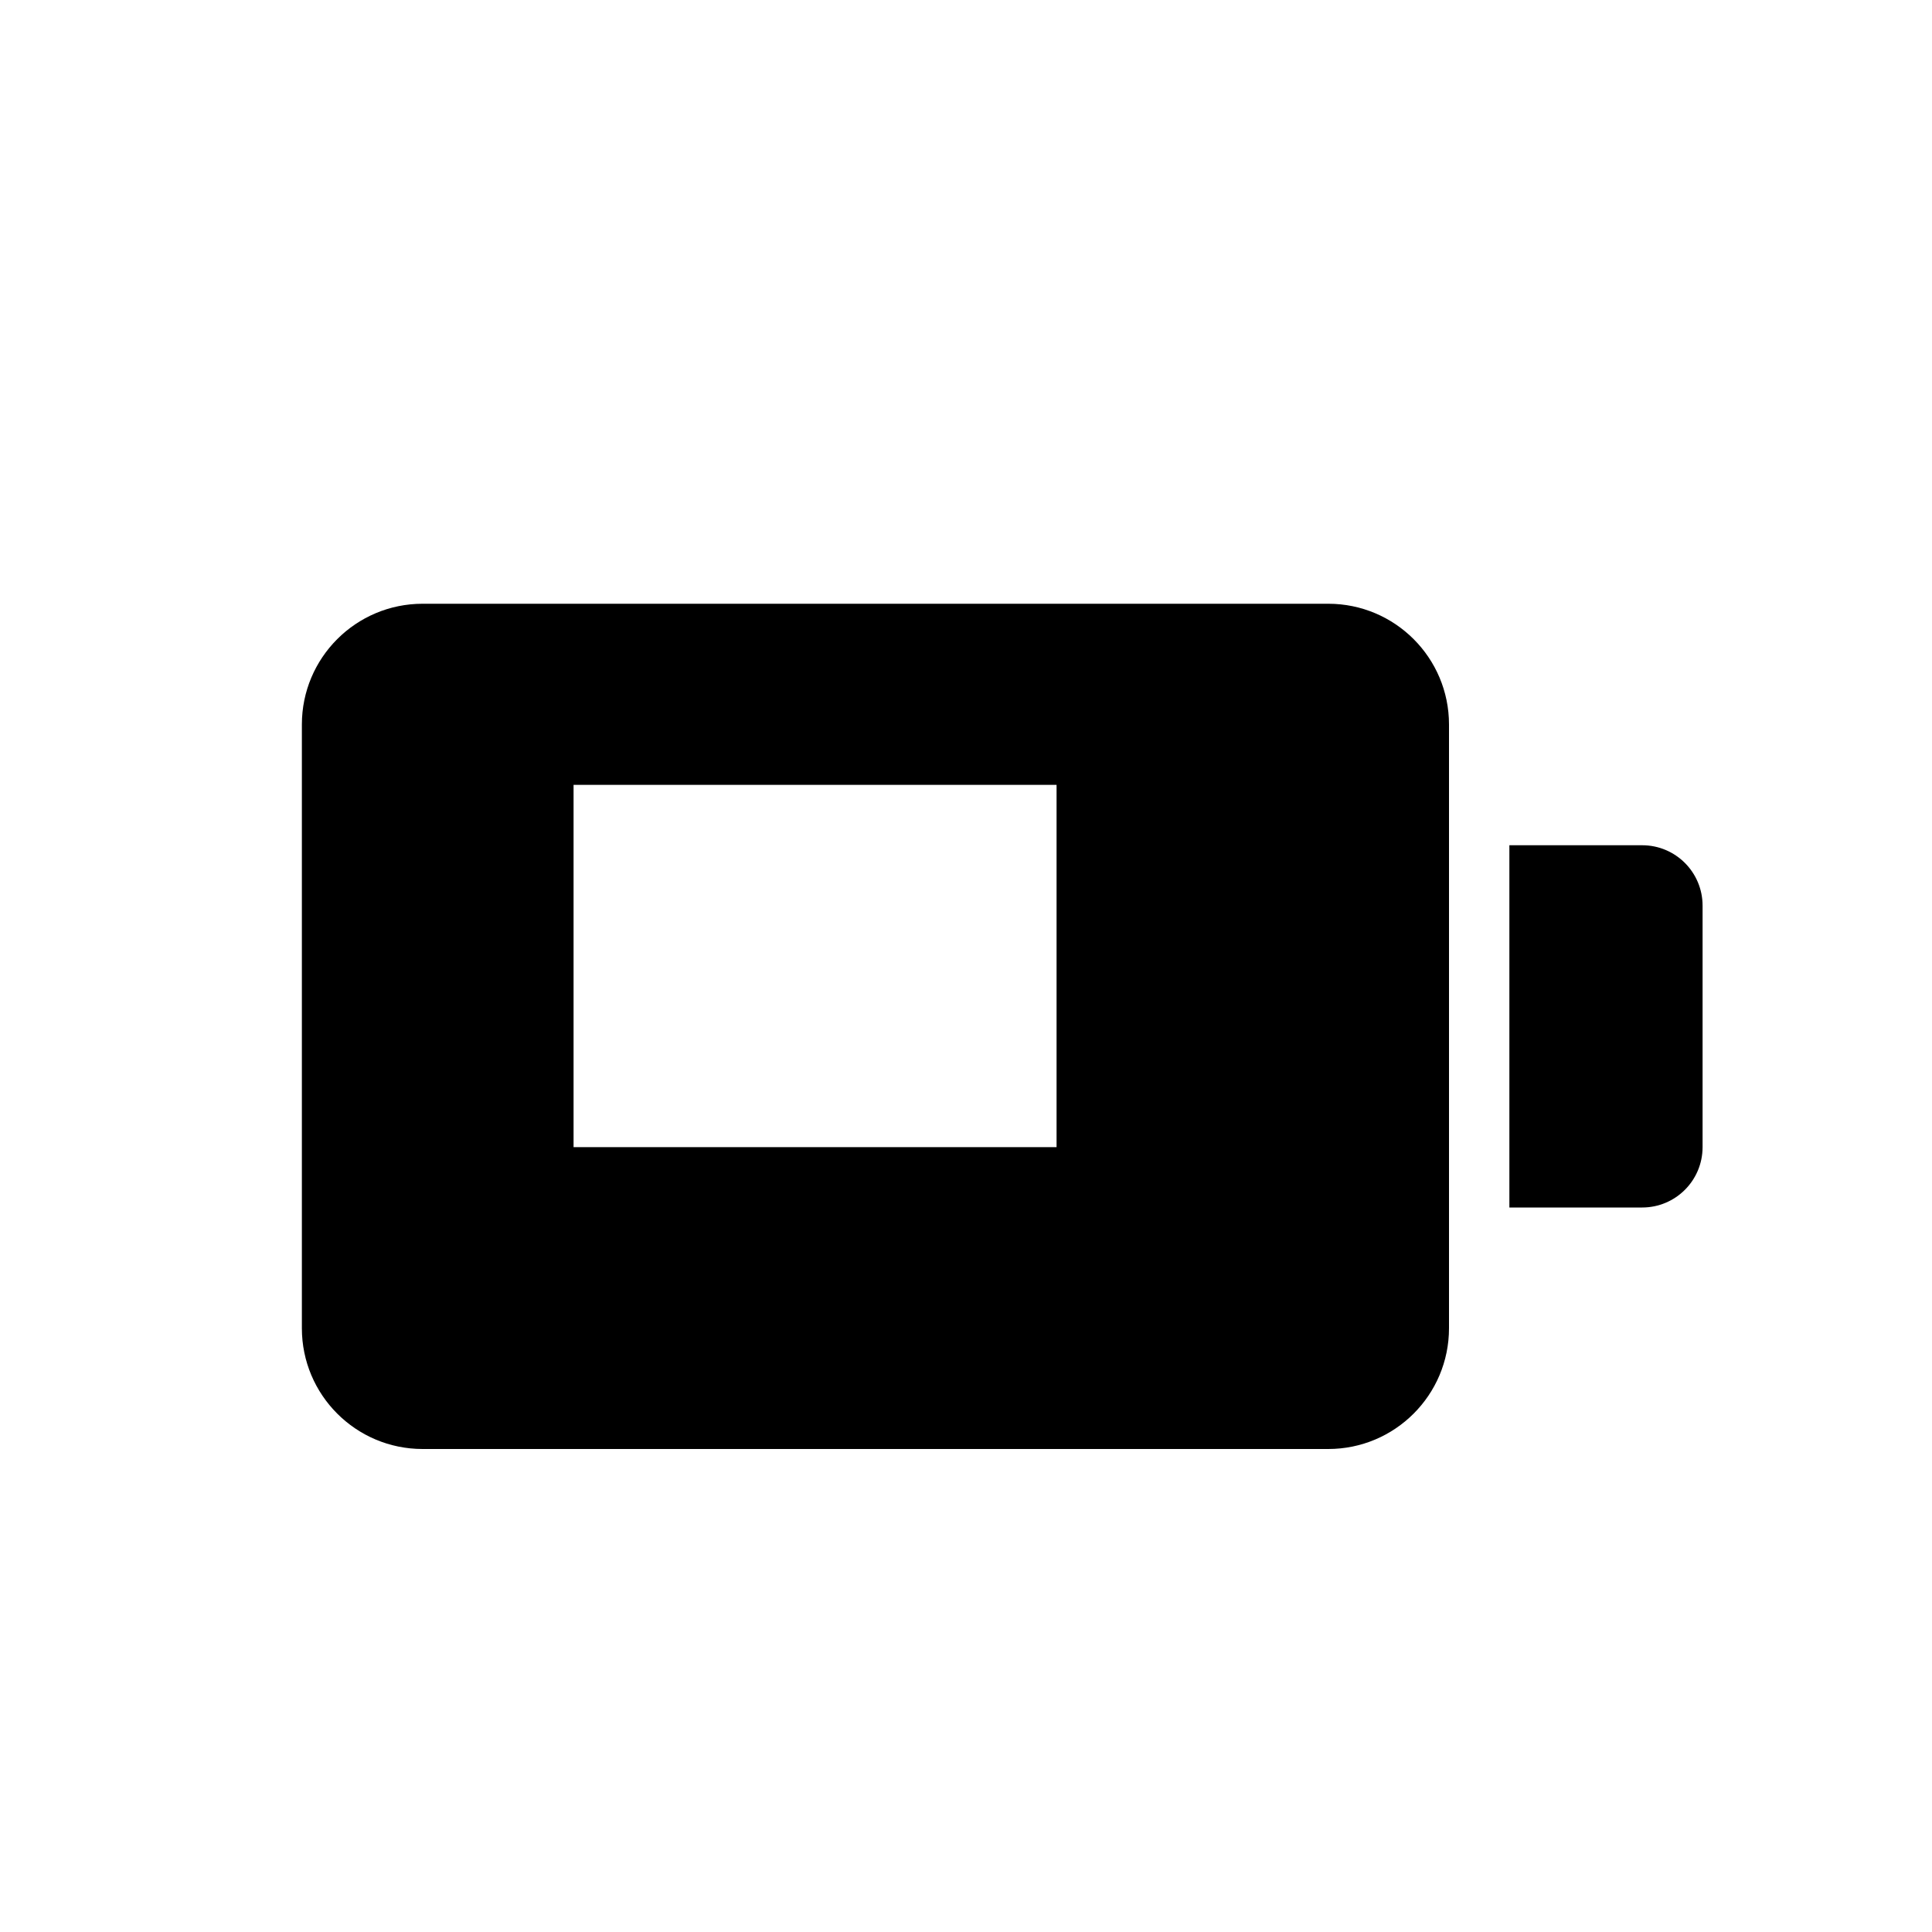
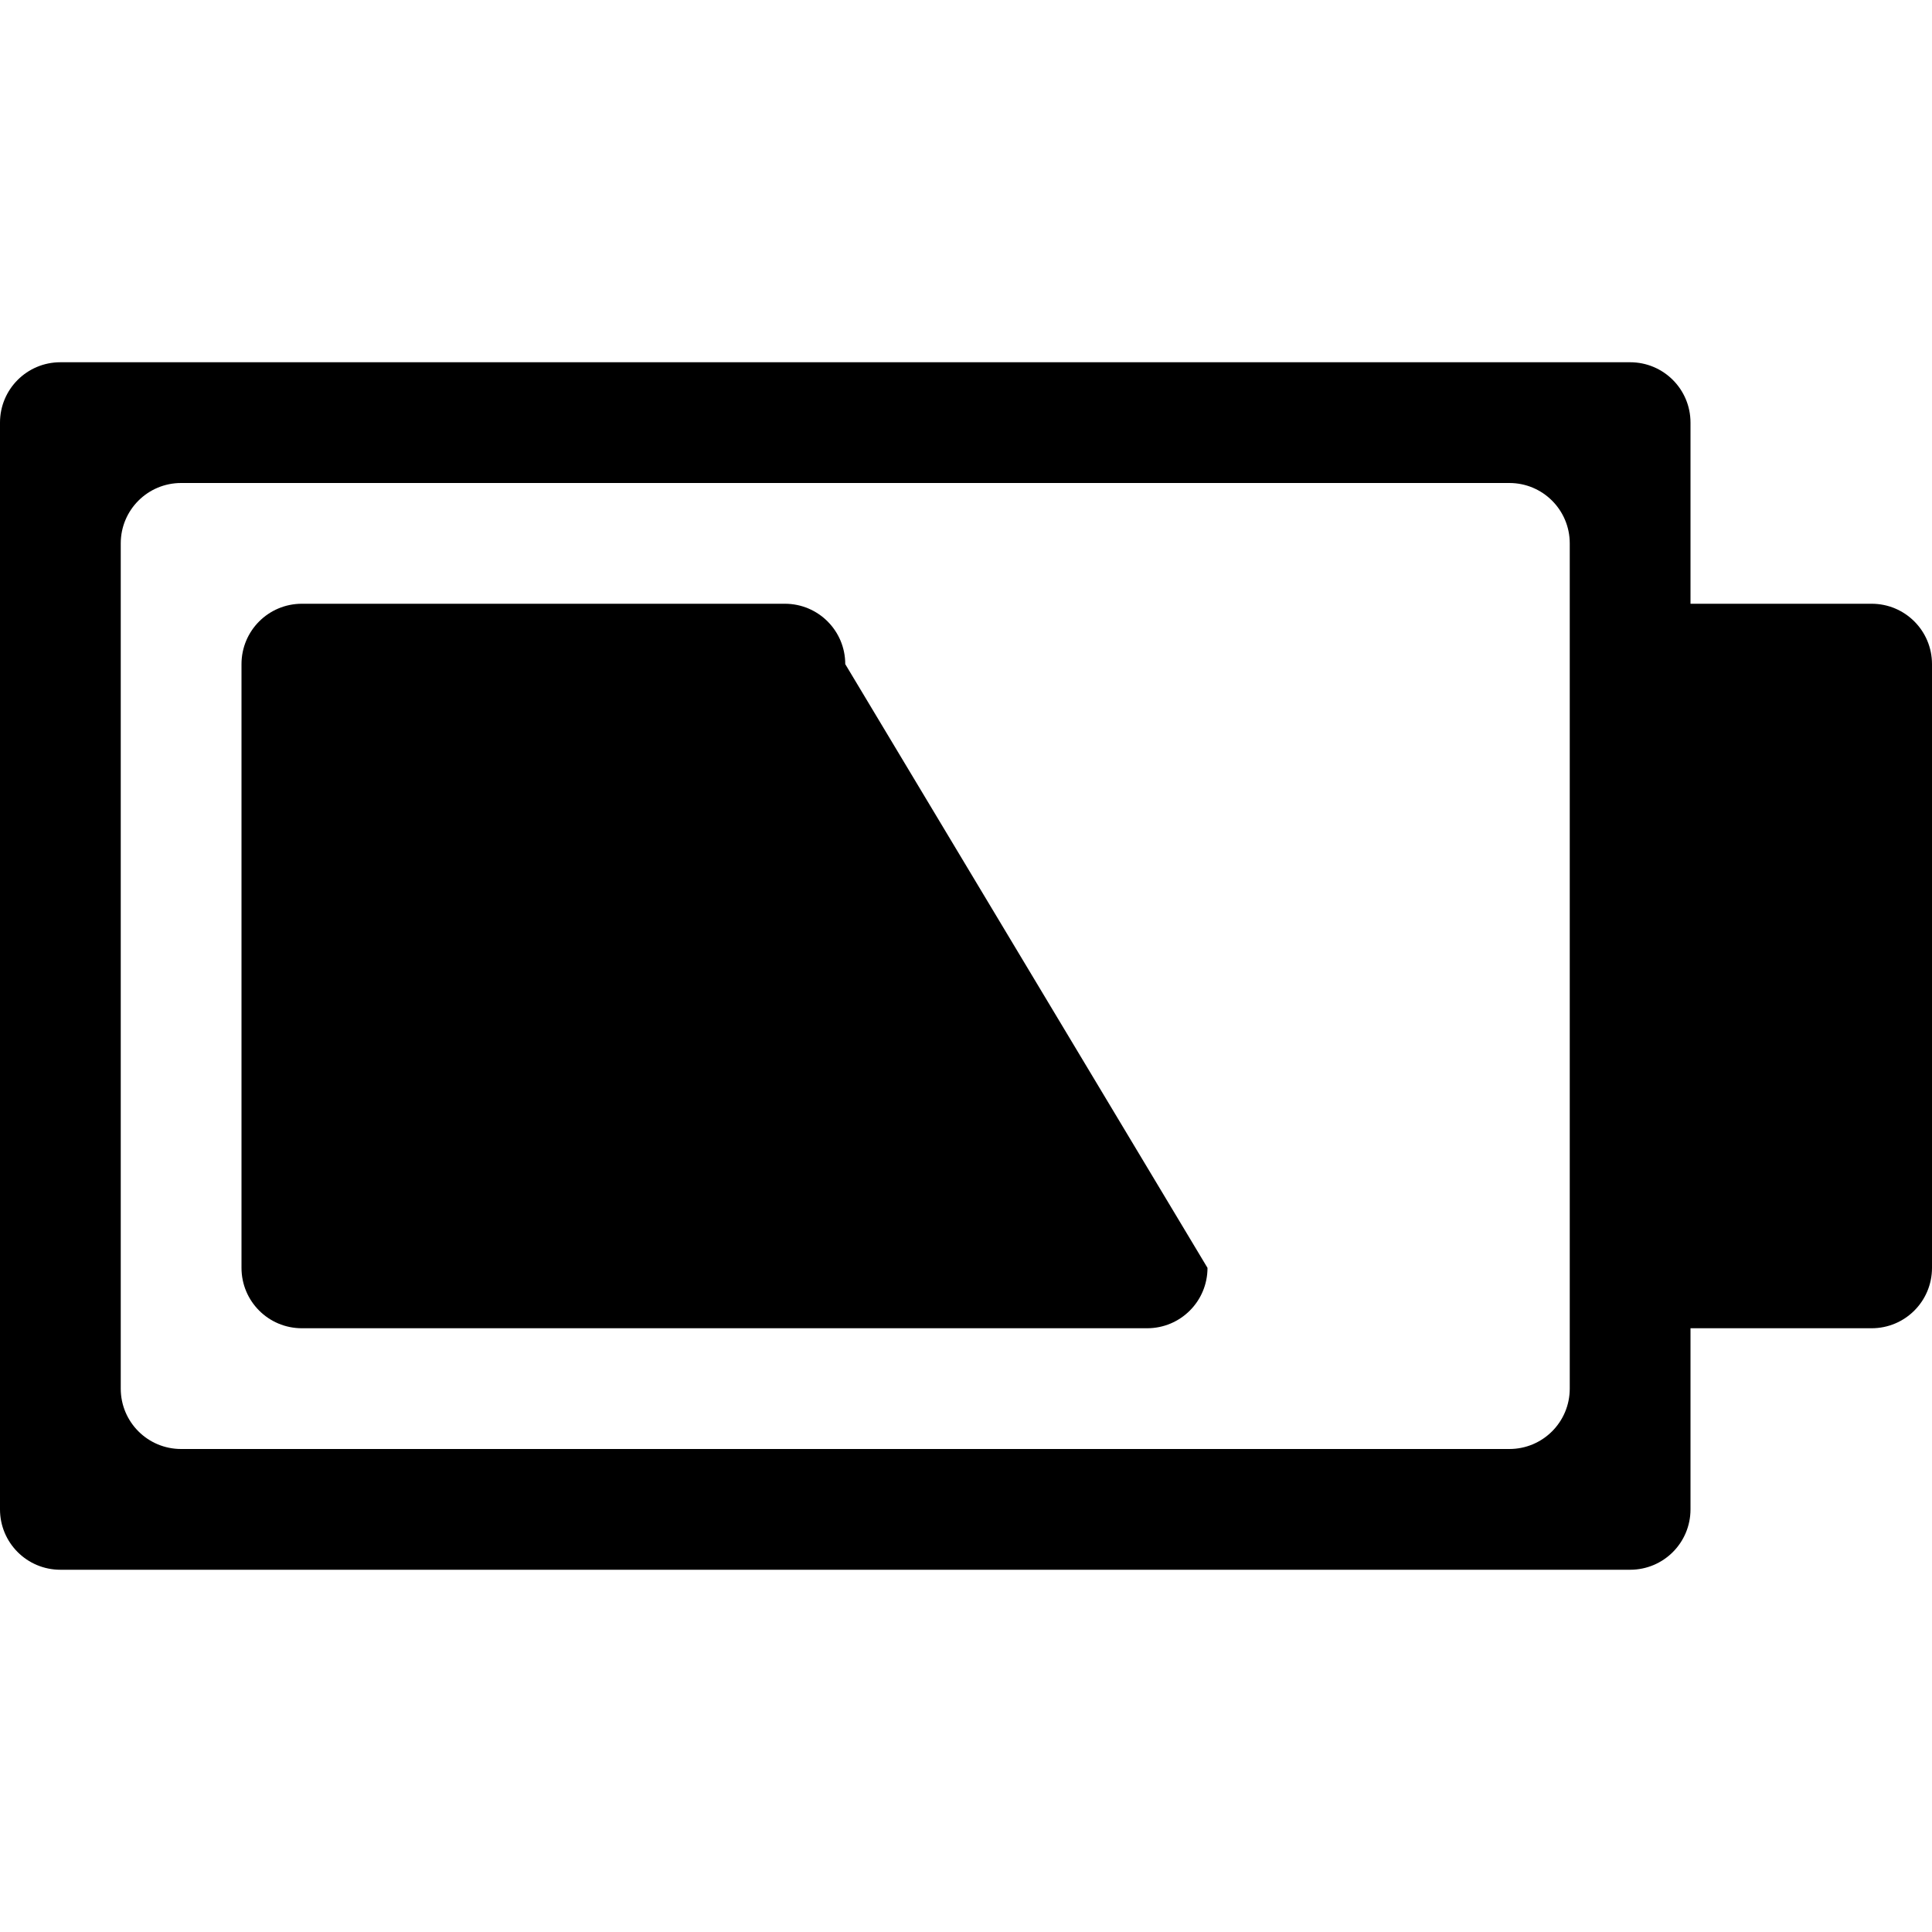
- <svg xmlns="http://www.w3.org/2000/svg" viewBox="0 0 32 32" fill="currentColor" fill-rule="evenodd">
-   <path d="M7 10 h15 a2 2 0 0 1 2 2 v10 a2 2 0 0 1 -2 2 h-15 a2 2 0 0 1 -2 -2 v-10 a2 2 0 0 1 2 -2 z M25 14 h2.2 a1 1 0 0 1 1 1 v4 a1 1 0 0 1 -1 1 h-2.2 z M9.5 13 h8 v6 h-8 z" />
+ <svg xmlns="http://www.w3.org/2000/svg" viewBox="0 0 1024 1024" fill="currentColor">
+   <path d="M416 320 160 320c-17.696 0-32 14.304-32 32l0 320c0 17.696 14.304 32 32 32l448 0c17.696 0 32-14.304 32-32l-192-320C448 334.304 433.696 320 416 320zM992 320l-96 0L896 224c0-17.696-14.304-32-32-32L32 192C14.304 192 0 206.304 0 224l0 576c0 17.696 14.304 32 32 32l832 0c17.696 0 32-14.304 32-32l0-96 96 0c17.696 0 32-14.304 32-32L1024 352C1024 334.304 1009.696 320 992 320zM832 736c0 17.696-14.304 32-32 32L96 768c-17.696 0-32-14.304-32-32L64 288c0-17.696 14.304-32 32-32l704 0c17.696 0 32 14.304 32 32L832 736z" />
</svg>
